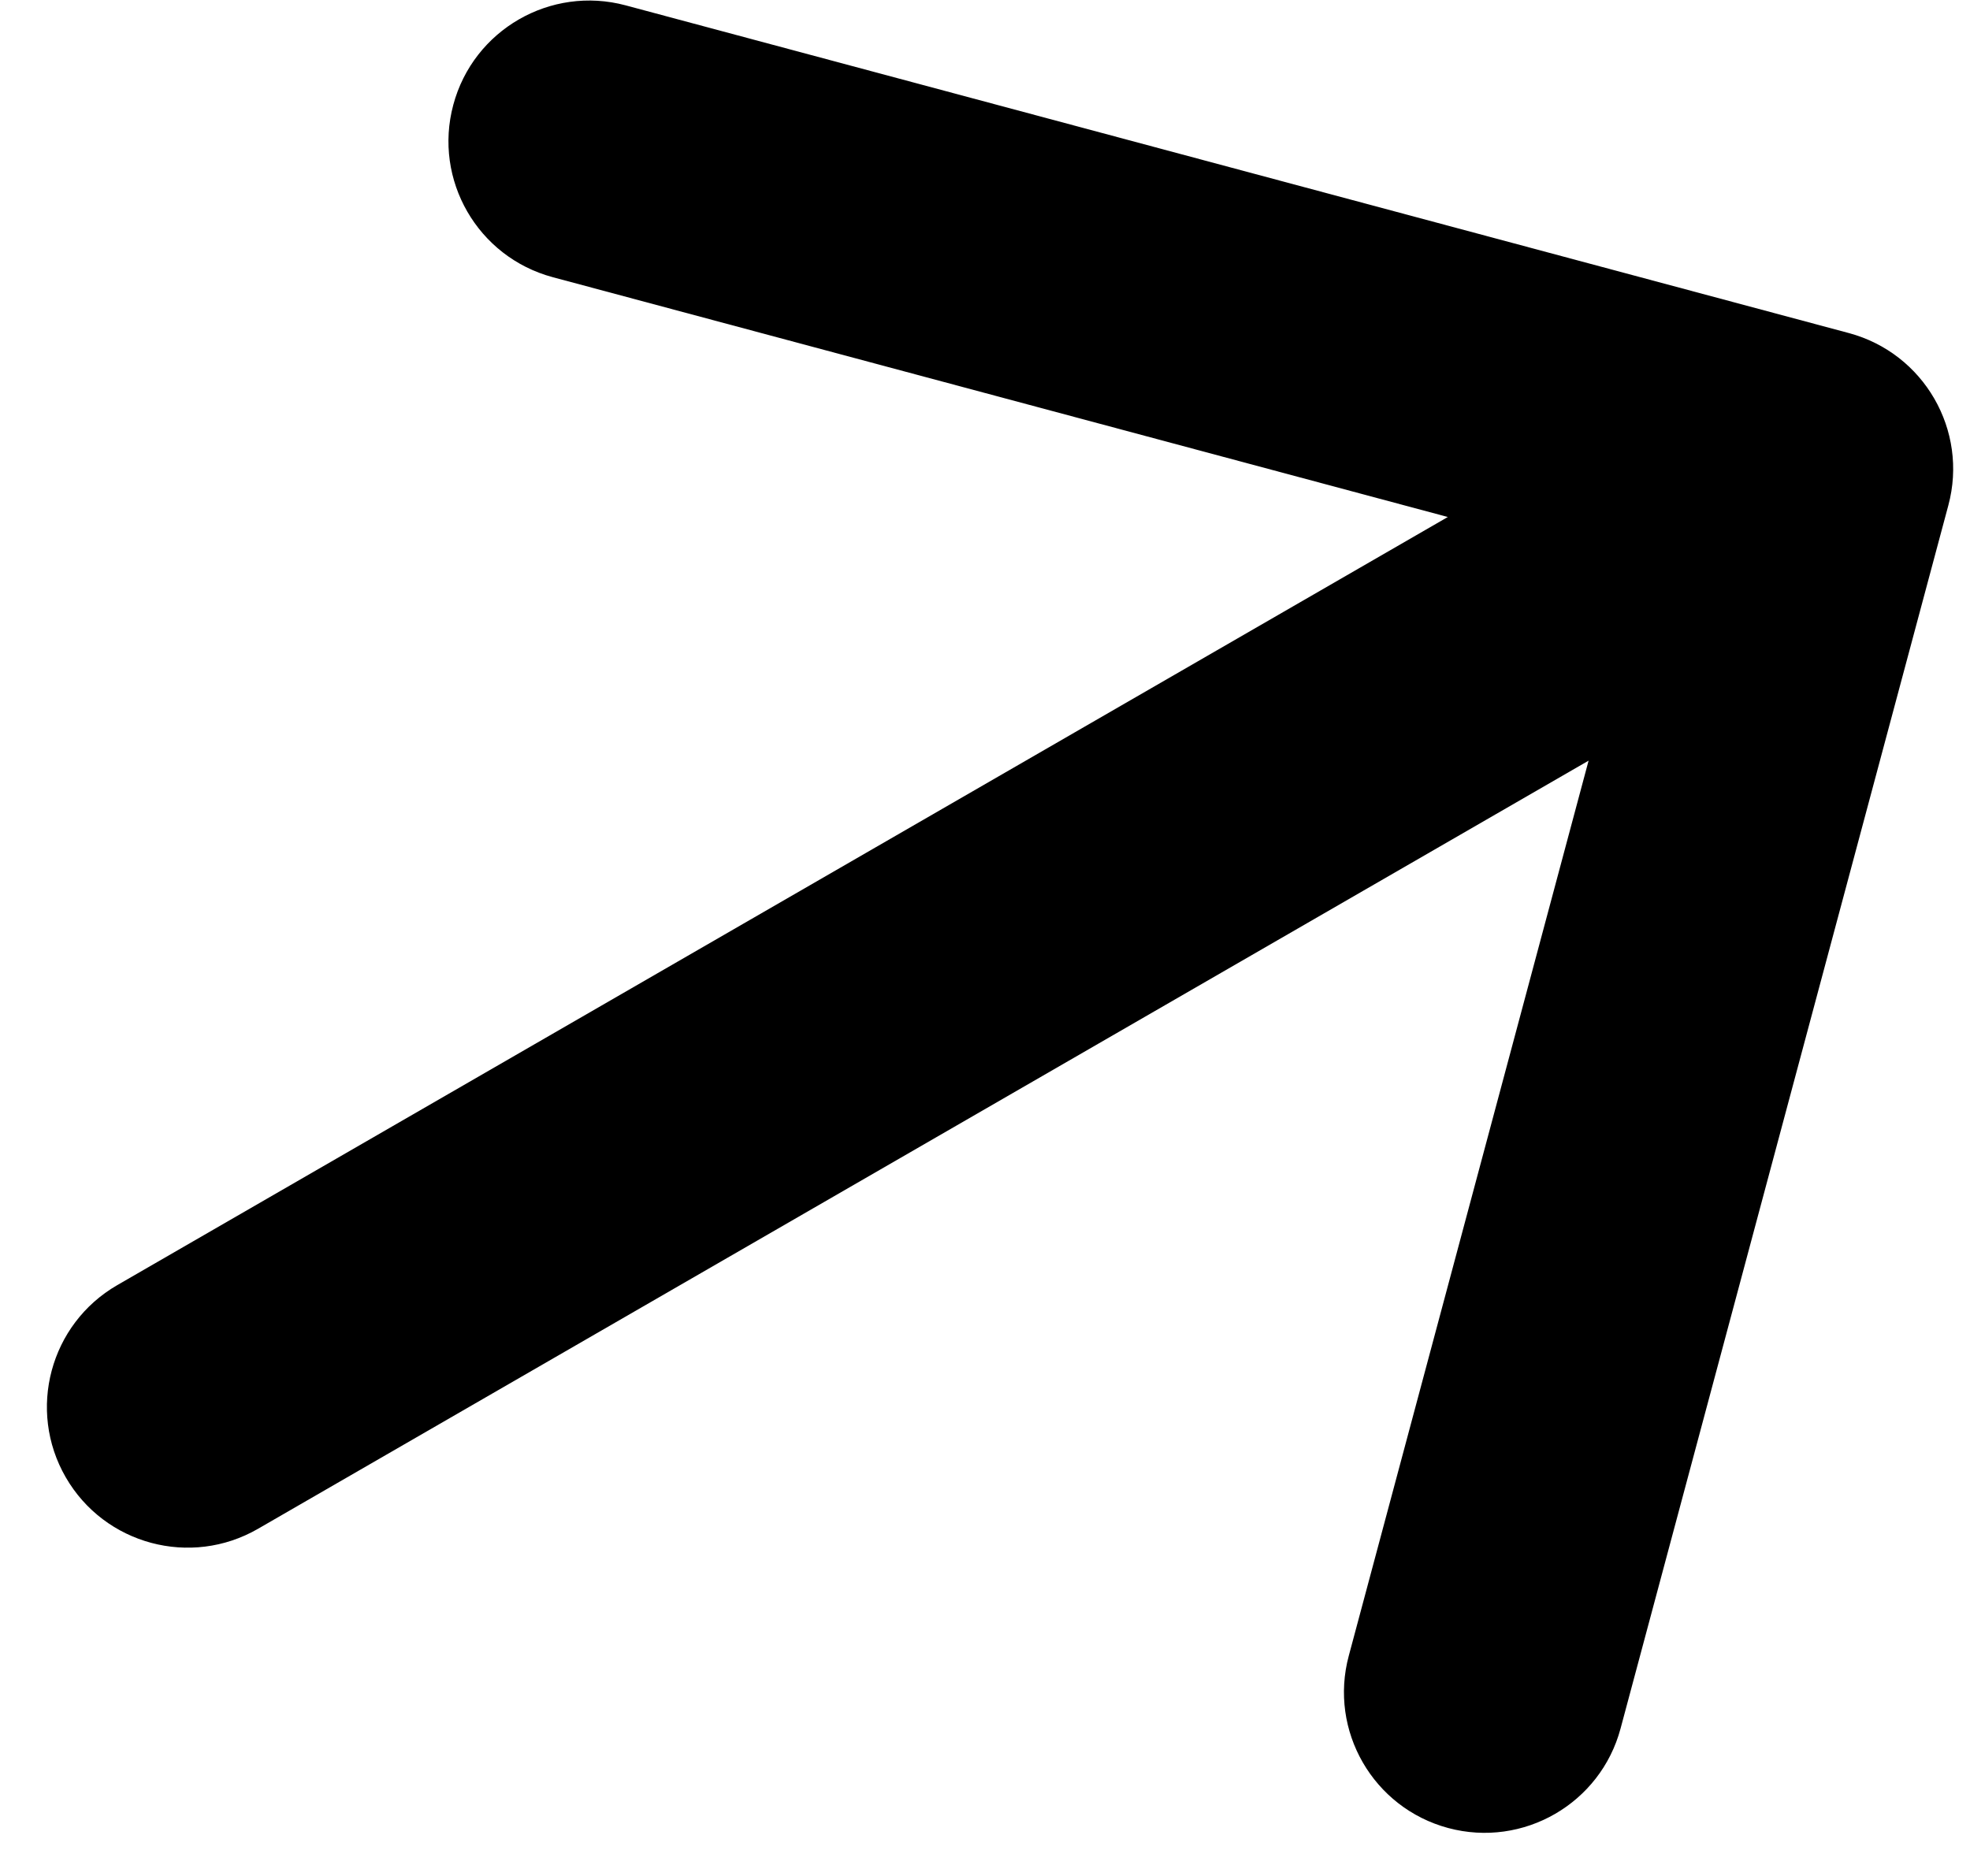
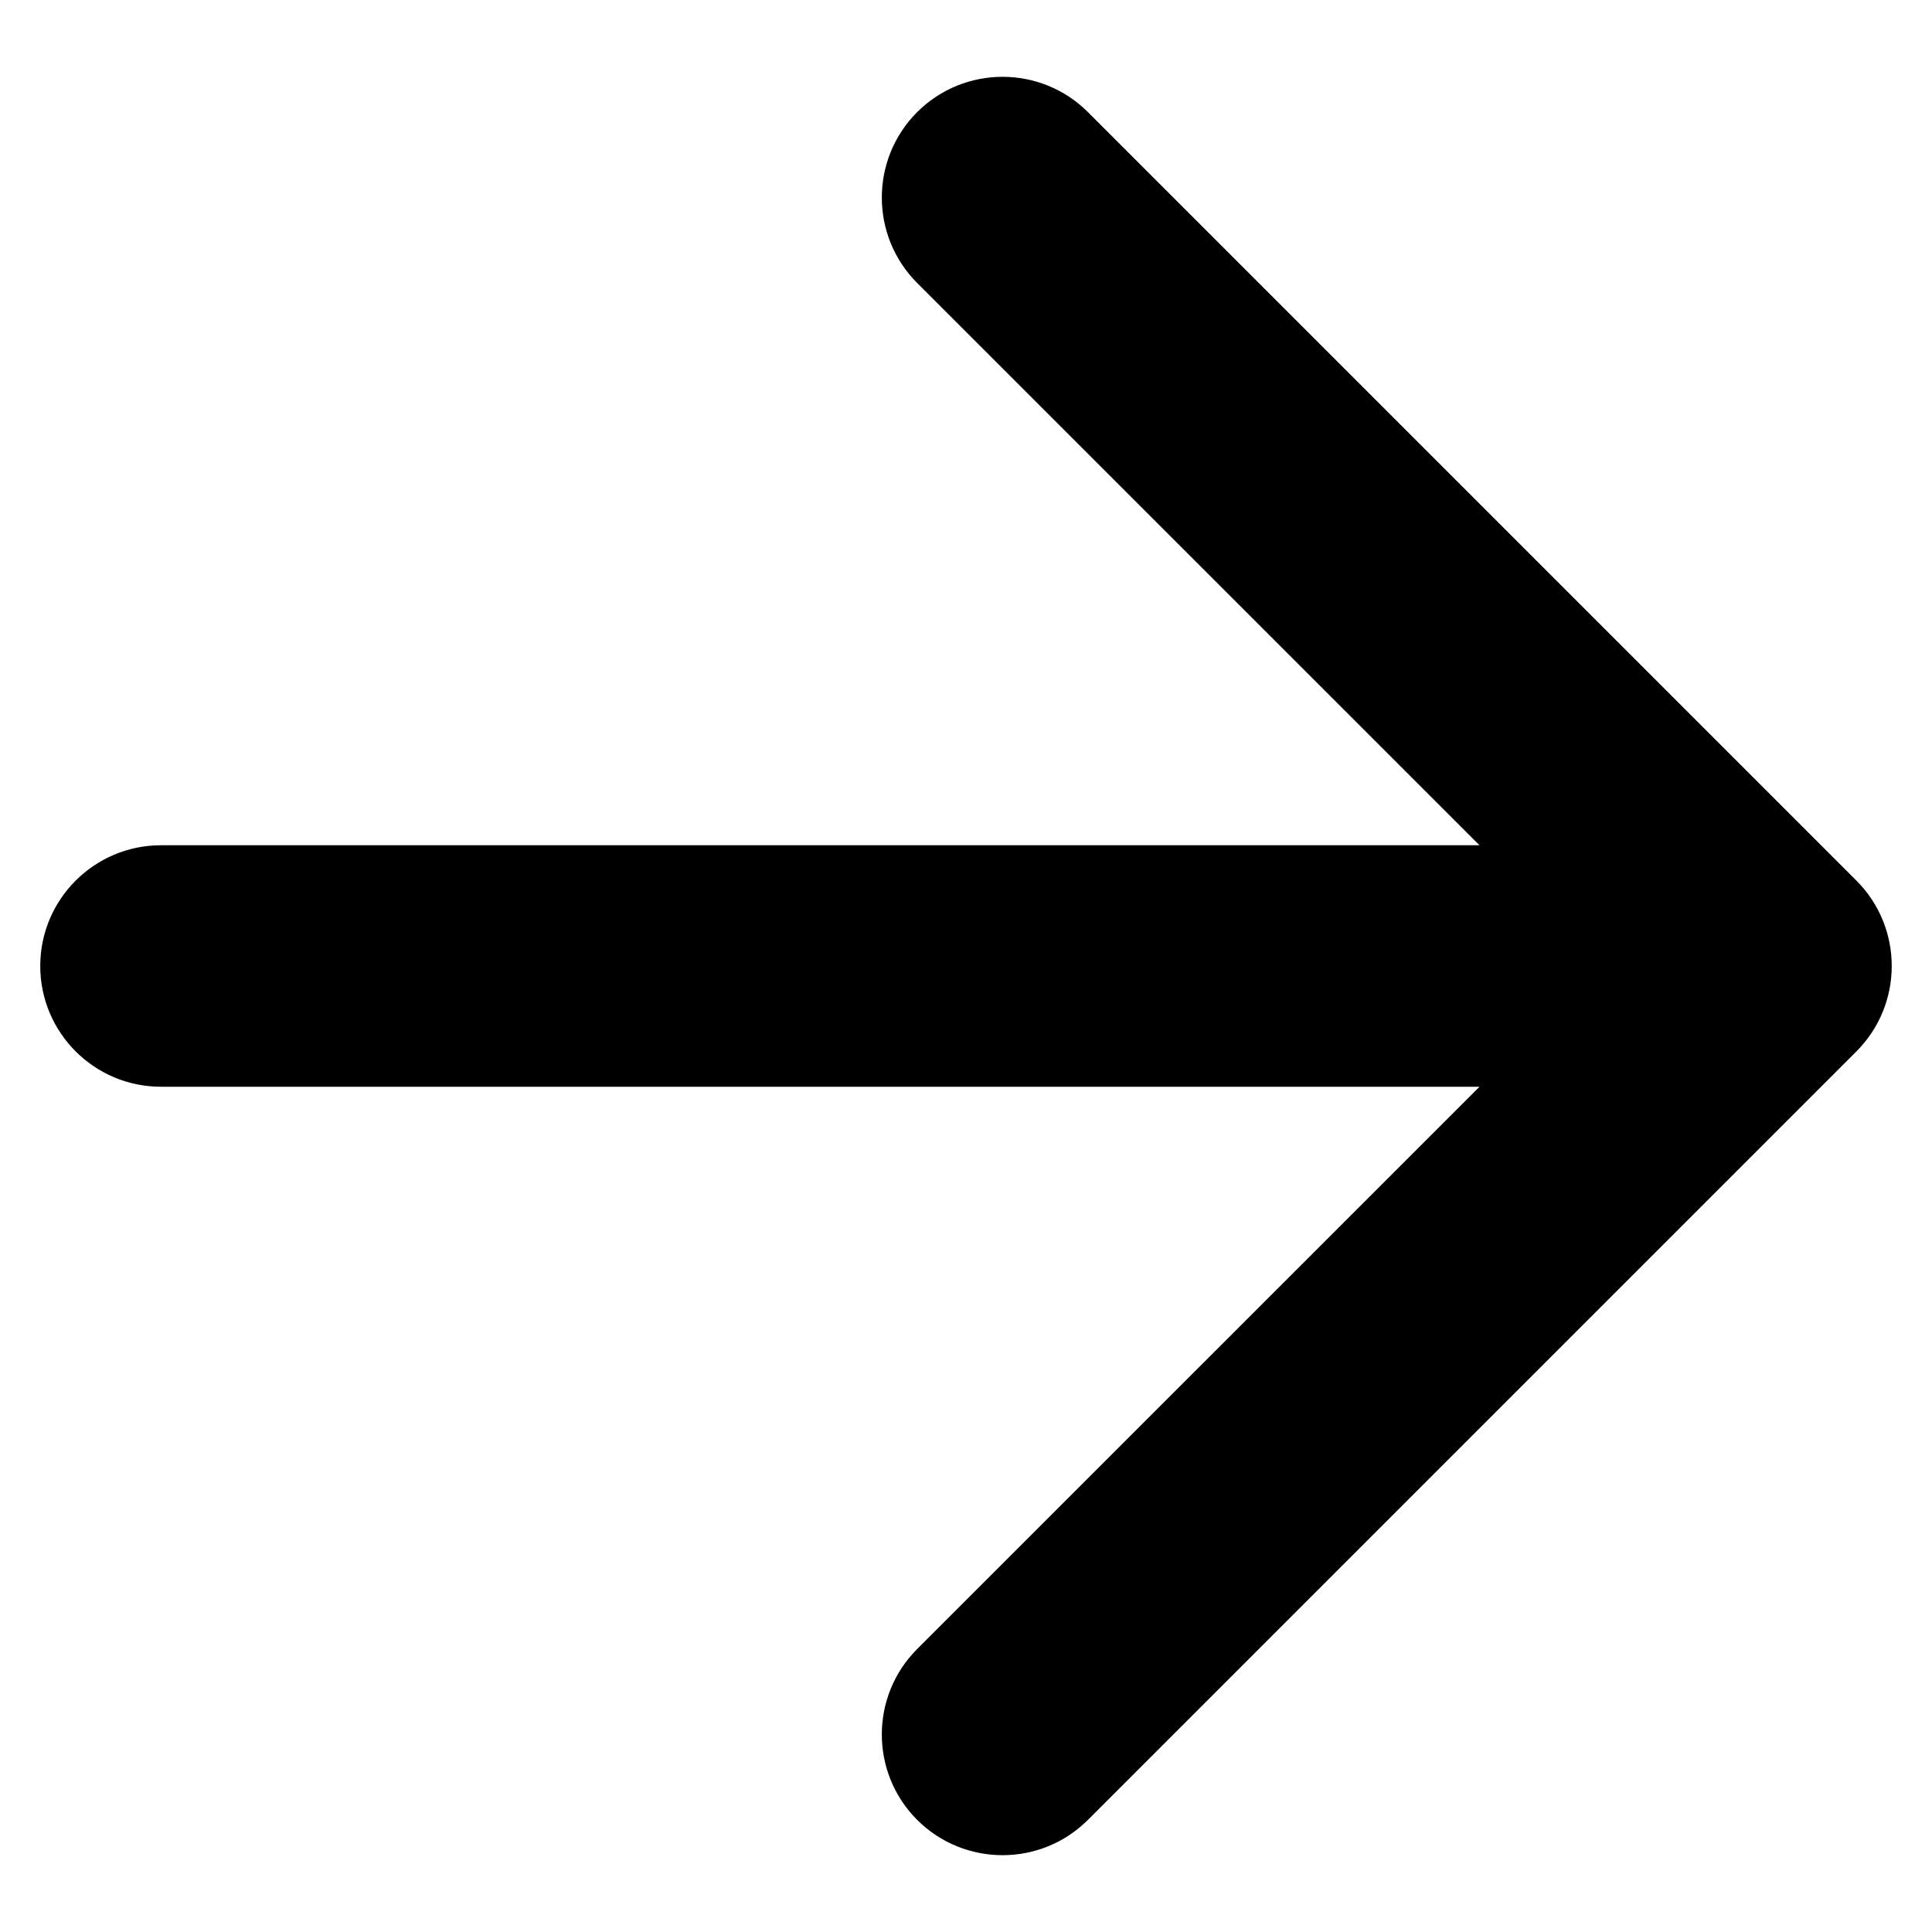
- <svg xmlns="http://www.w3.org/2000/svg" width="21" height="20" viewBox="0 0 21 20" fill="currentColor">
-   <path d="M1.25 13.701C0.533 14.115 0.287 15.033 0.701 15.75C1.115 16.467 2.033 16.713 2.75 16.299L1.25 13.701ZM20.769 5.388C20.984 4.588 20.509 3.766 19.709 3.551L6.669 0.057C5.869 -0.157 5.046 0.318 4.832 1.118C4.617 1.918 5.092 2.74 5.892 2.955L17.483 6.061L14.378 17.652C14.163 18.452 14.638 19.274 15.438 19.489C16.238 19.703 17.061 19.228 17.275 18.428L20.769 5.388ZM2.75 16.299L20.07 6.299L18.57 3.701L1.25 13.701L2.75 16.299Z" />
+ <svg xmlns="http://www.w3.org/2000/svg" width="24" height="24" viewBox="0 0 24 24" fill="currentColor">
+   <path d="M2 10.5C1.172 10.5 0.5 11.172 0.5 12C0.5 12.828 1.172 13.5 2 13.5L2 10.5ZM23.061 13.061C23.646 12.475 23.646 11.525 23.061 10.939L13.515 1.393C12.929 0.808 11.979 0.808 11.393 1.393C10.808 1.979 10.808 2.929 11.393 3.515L19.879 12L11.393 20.485C10.808 21.071 10.808 22.021 11.393 22.607C11.979 23.192 12.929 23.192 13.515 22.607L23.061 13.061ZM2 13.5L22 13.5L22 10.5L2 10.5L2 13.5Z" />
</svg>
